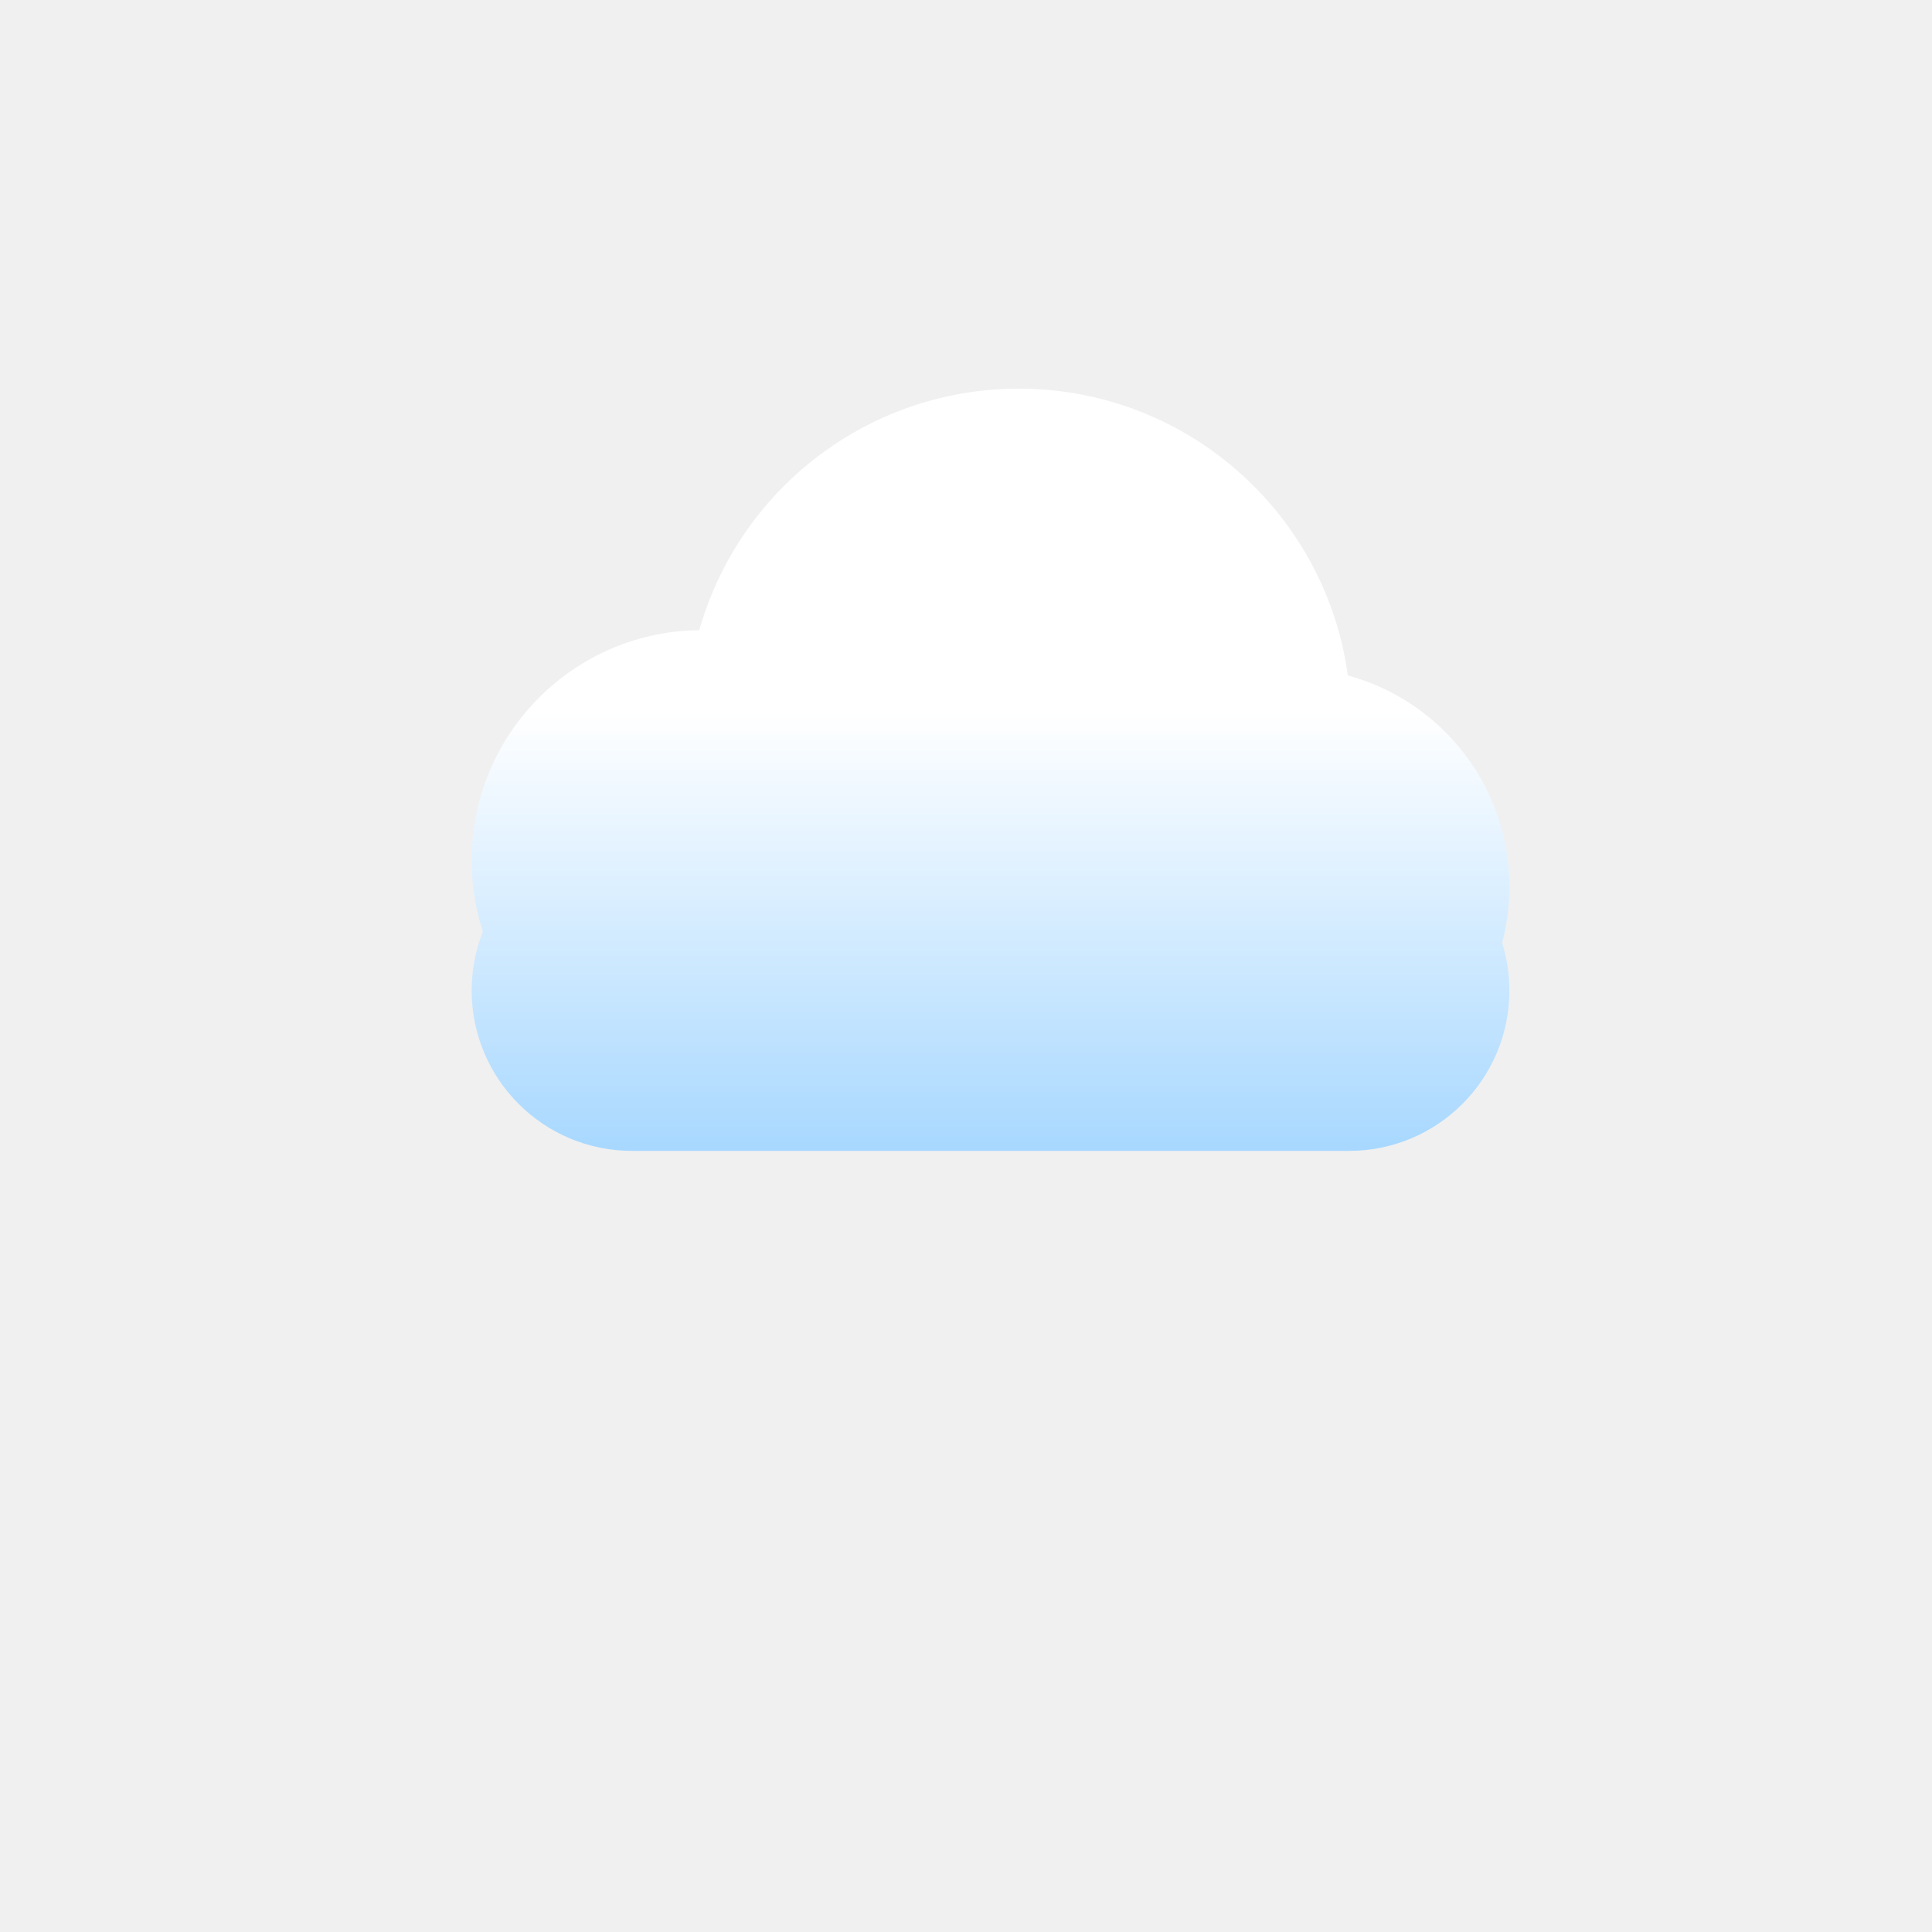
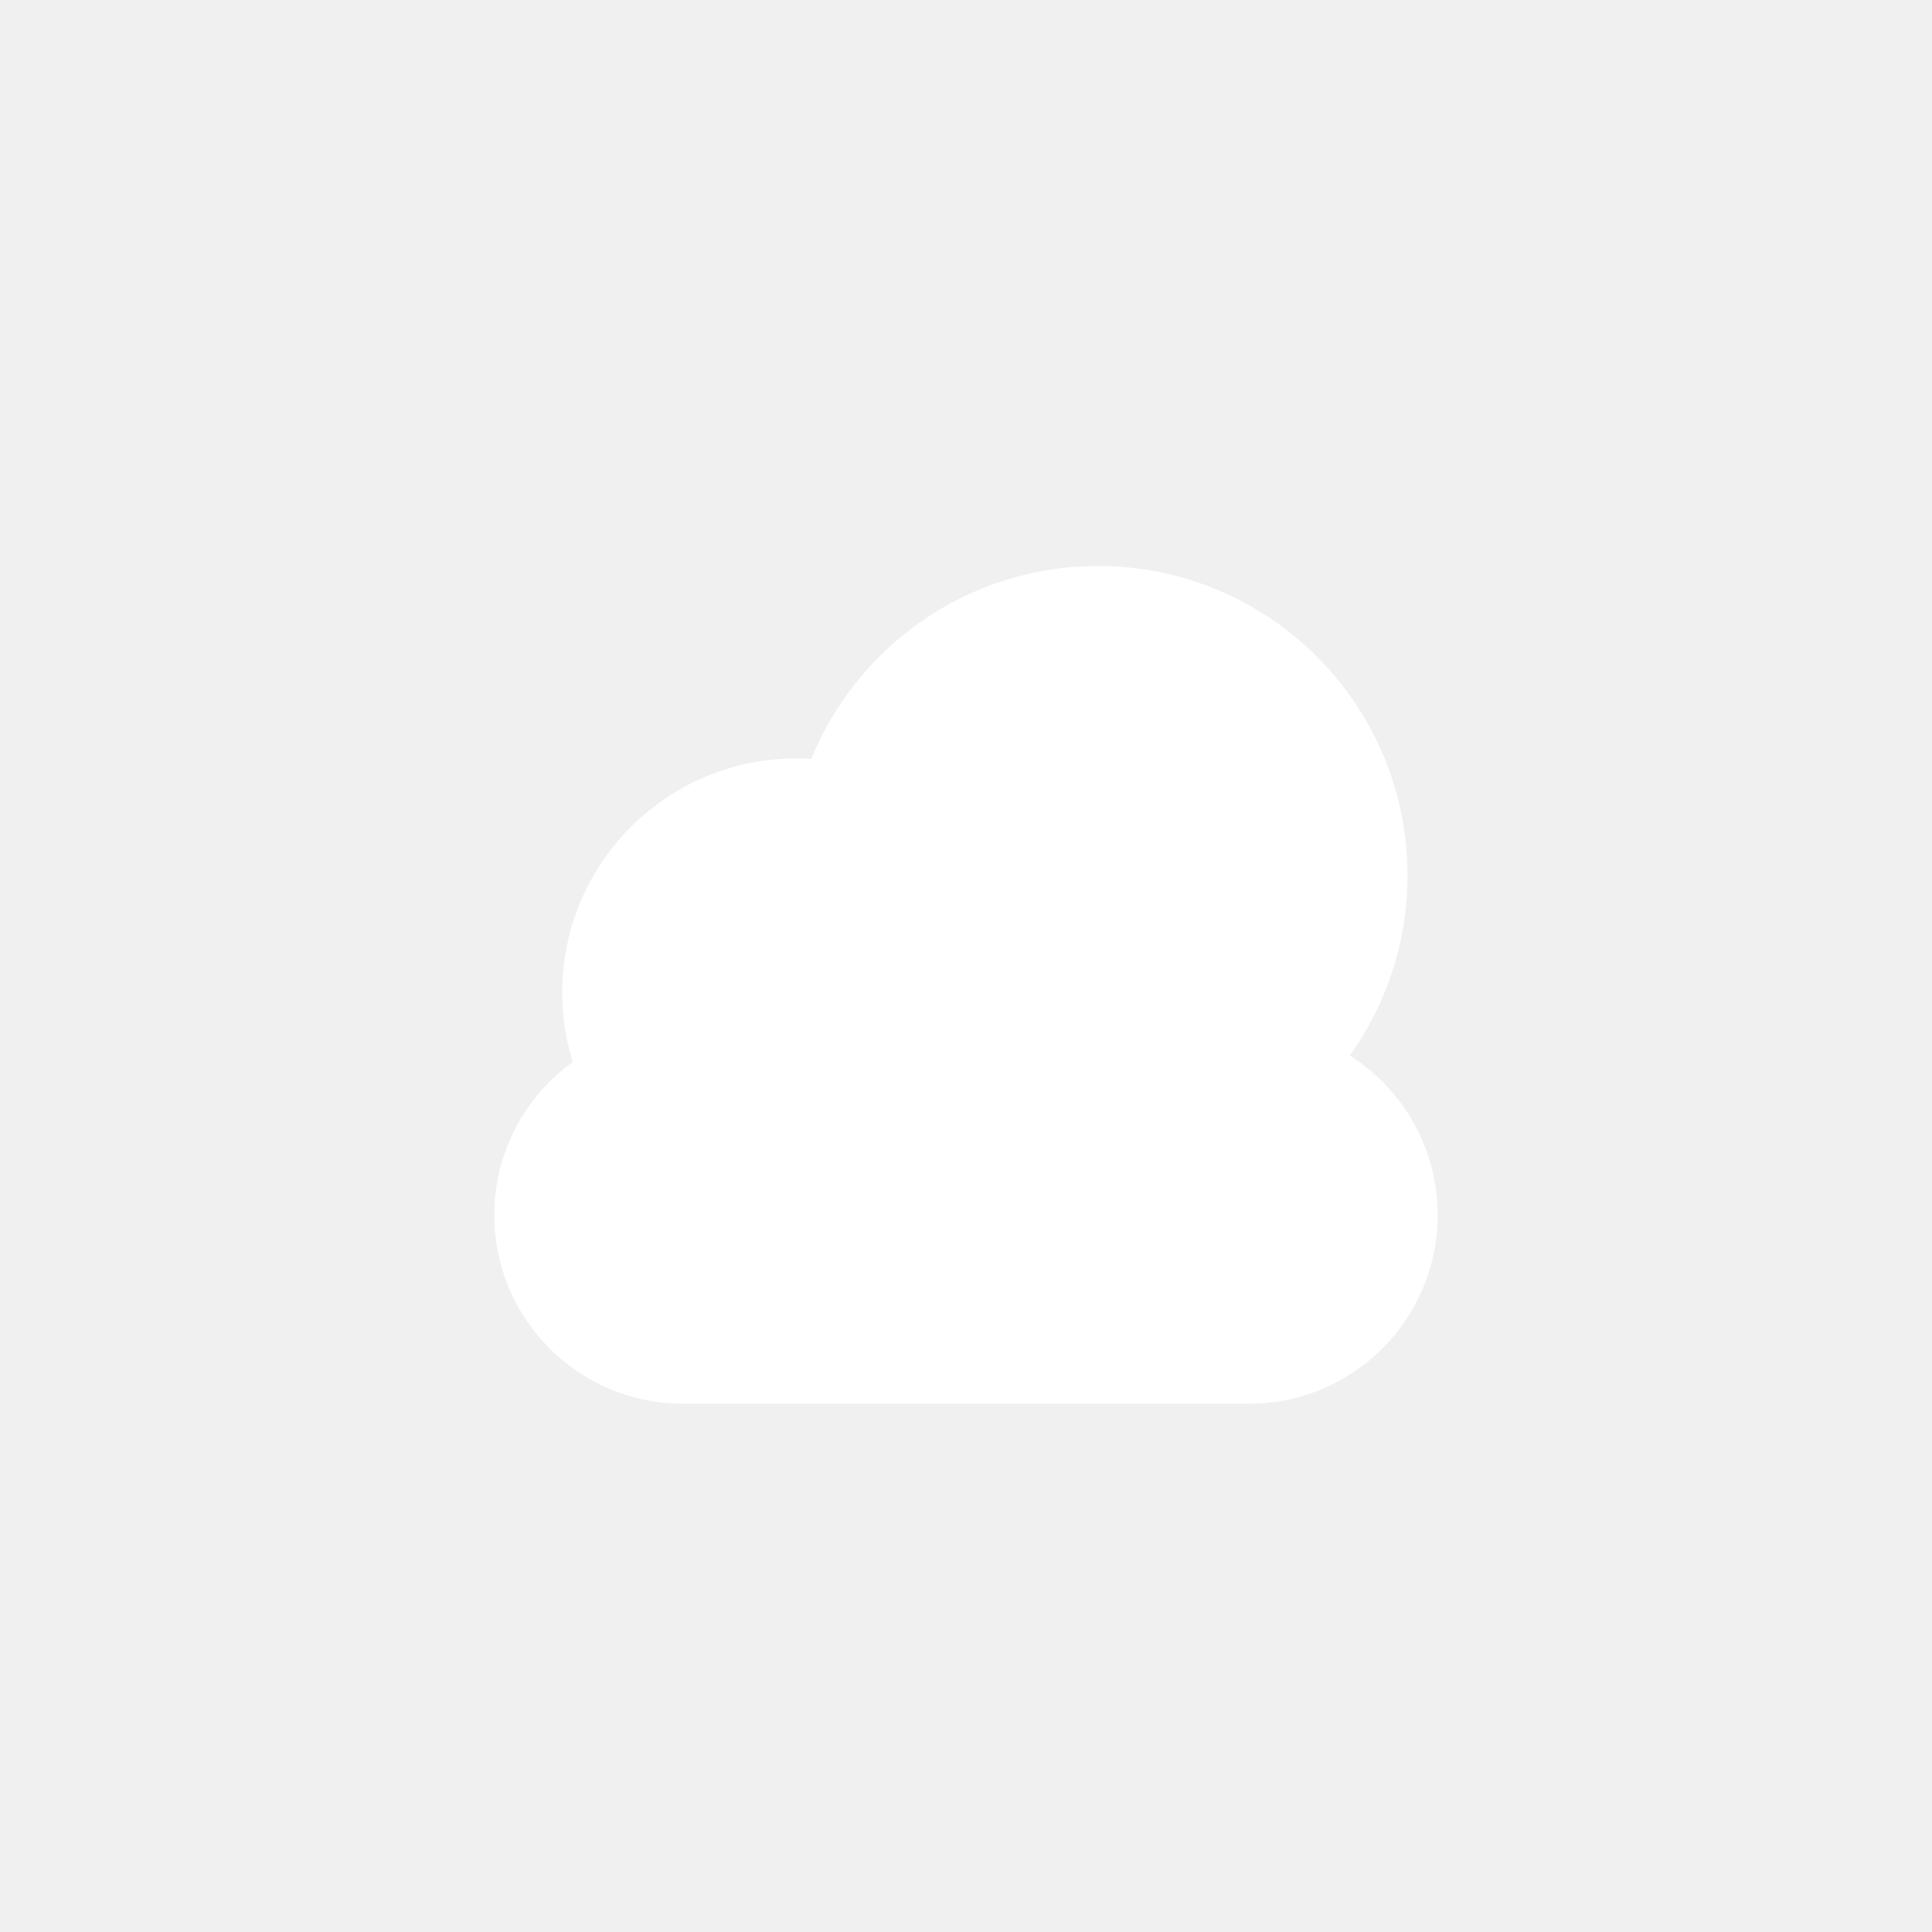
<svg xmlns="http://www.w3.org/2000/svg" width="1024" height="1024" viewBox="0 0 1024 1024">
-   <defs>
-     <linearGradient id="c" x1="0" y1="216" x2="0" y2="620" gradientUnits="userSpaceOnUse">
-       <stop offset="0" stop-color="#FFFFFF" />
-       <stop offset="0.4" stop-color="#FFFFFF" />
-       <stop offset="1" stop-color="#A4D6FF" />
-     </linearGradient>
-   </defs>
-   <g fill="url(#c)">
-     <circle cx="372" cy="456" r="122" />
-     <circle cx="540" cy="382" r="176" />
-     <circle cx="684" cy="470" r="116" />
-     <rect x="250" y="440" width="550" height="170" rx="85" />
+   <g transform="translate(0 -4)">
+     <g fill="#FFFFFF">
+       <rect x="262" y="548" width="500" height="200" rx="100" />
+       <circle cx="422" cy="530" r="124" />
+       <circle cx="582" cy="468" r="164" />
+     </g>
  </g>
</svg>
